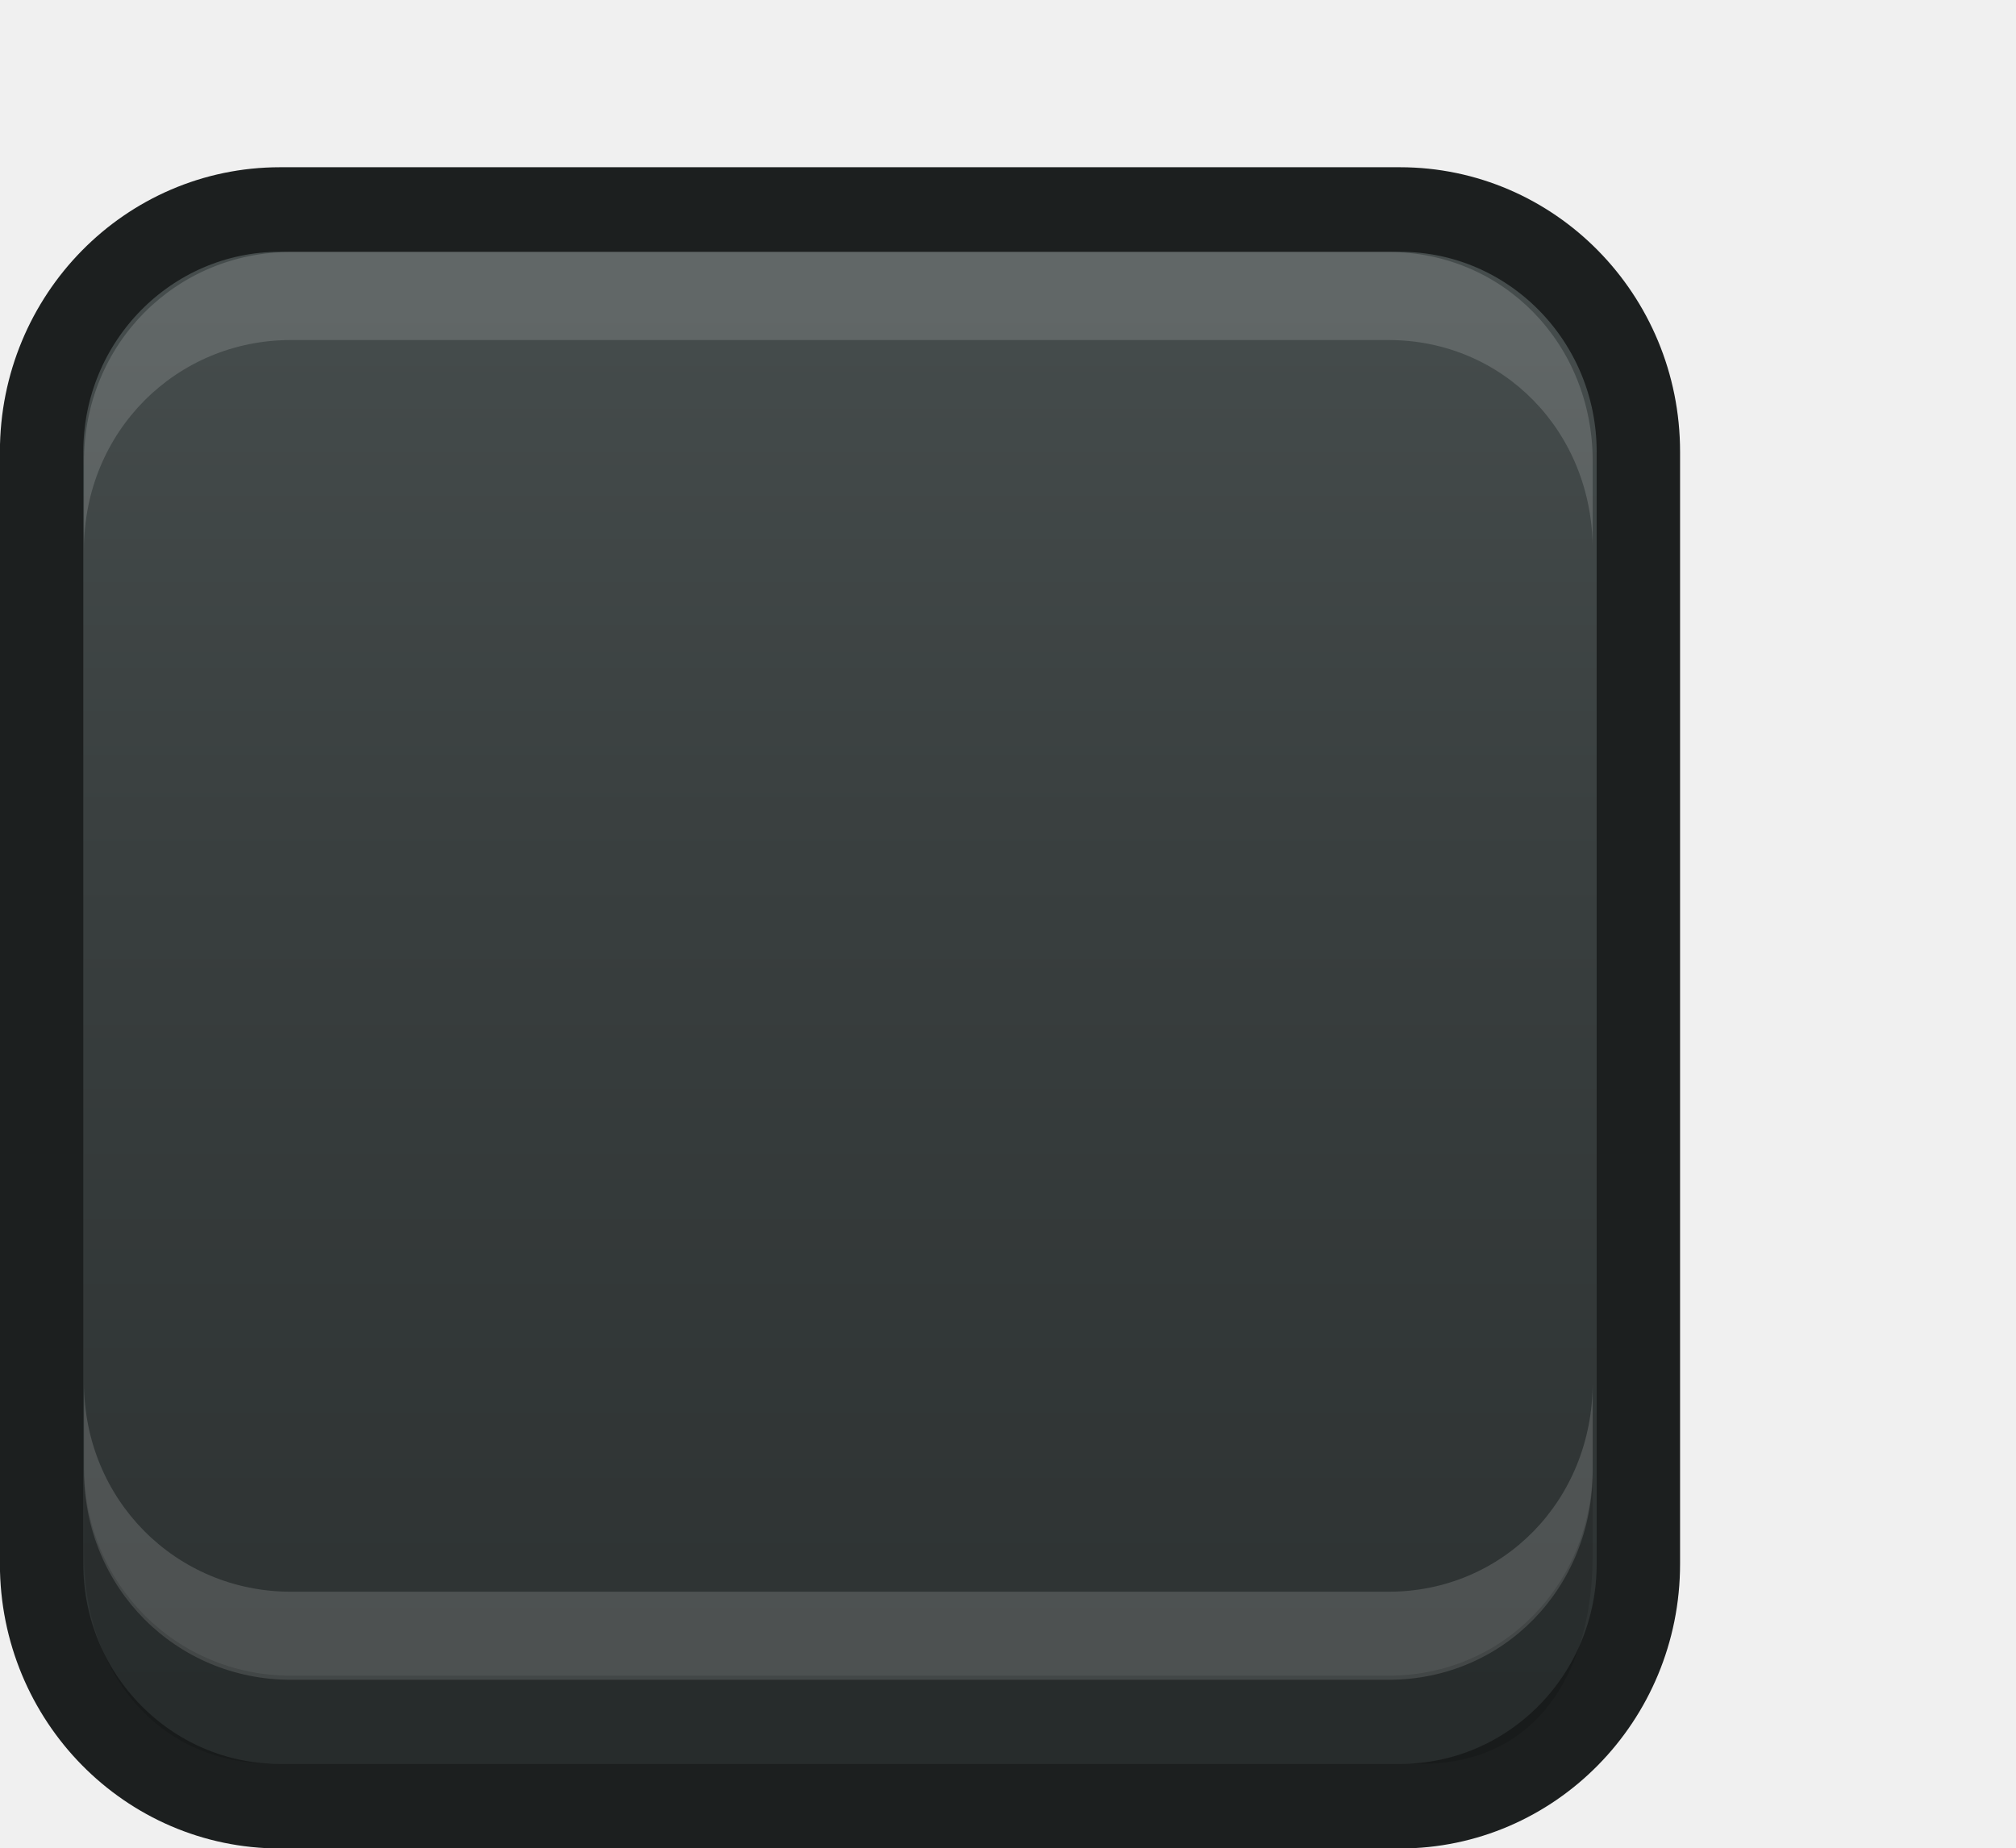
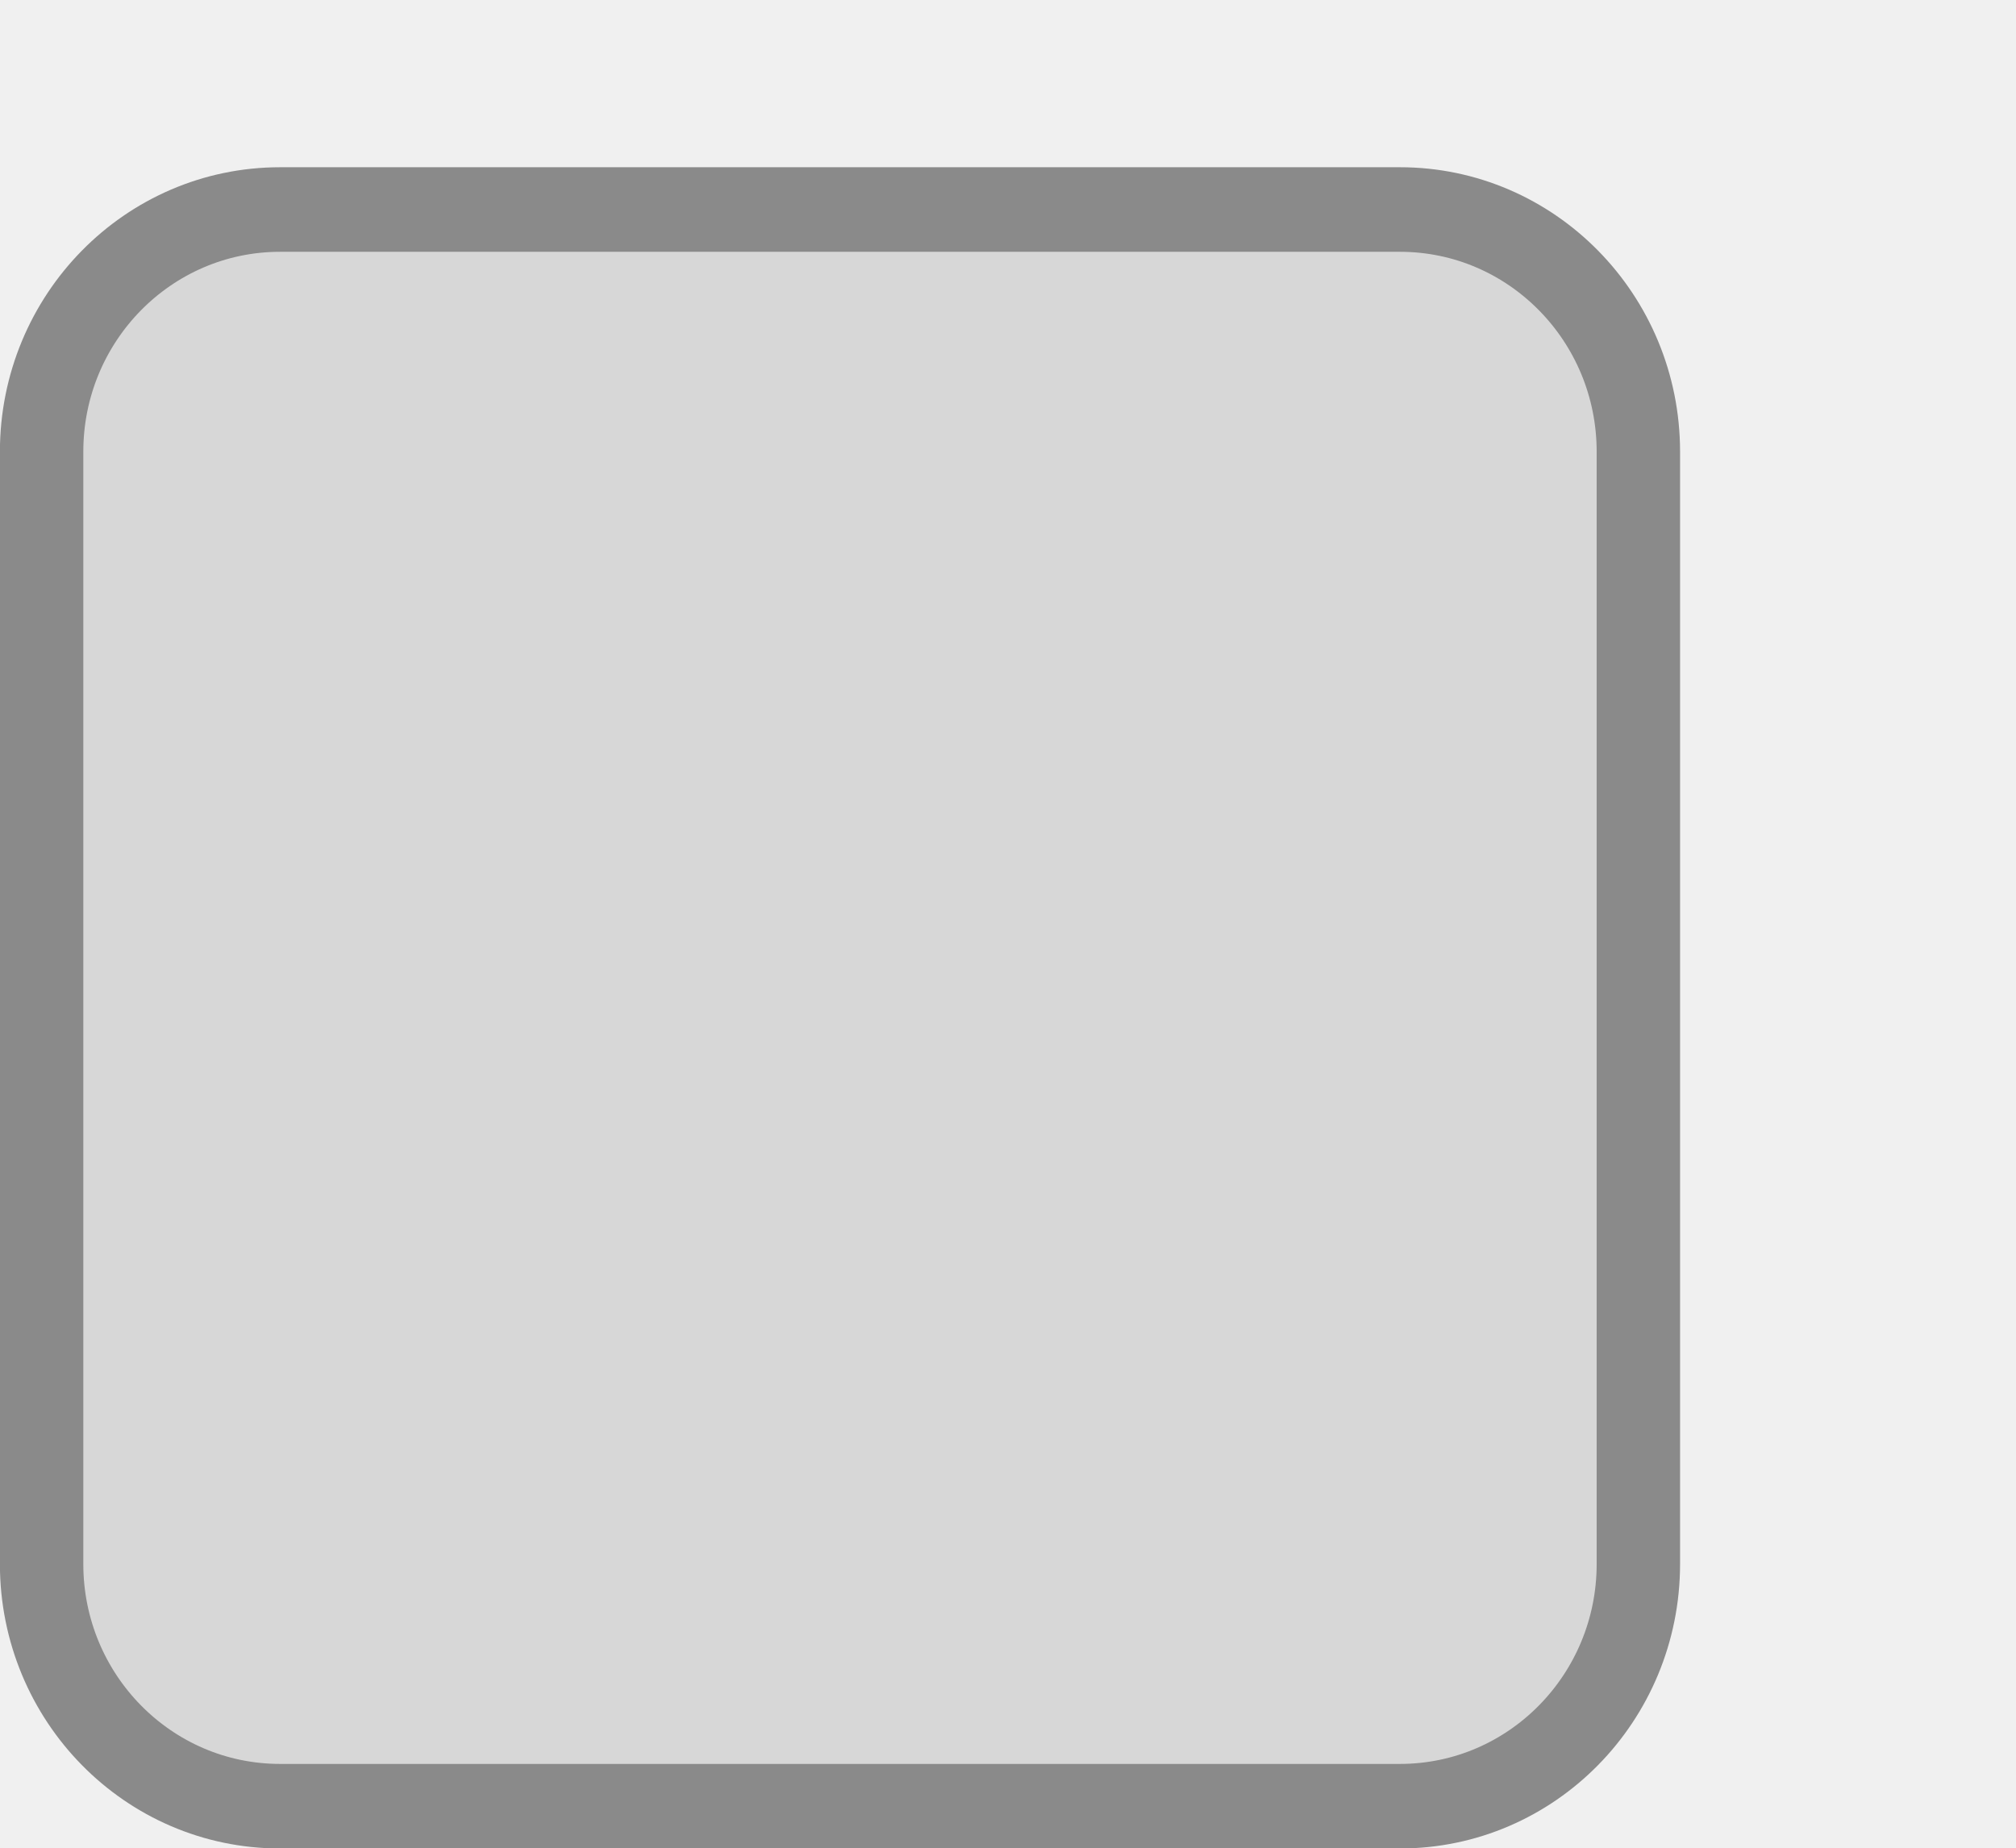
<svg xmlns="http://www.w3.org/2000/svg" xmlns:xlink="http://www.w3.org/1999/xlink" width="24" height="22" id="svg3199" version="1.1">
  <defs id="defs3201">
    <linearGradient id="linearGradient10013-4-63-6">
      <stop style="stop-color:#333333;stop-opacity:1;" offset="0" id="stop10015-2-76-1" />
      <stop style="stop-color:#292929;stop-opacity:1" offset="1" id="stop10017-46-15-8" />
    </linearGradient>
    <linearGradient id="linearGradient10597-5">
      <stop style="stop-color:#16191a;stop-opacity:1;" offset="0" id="stop10599-2" />
      <stop style="stop-color:#2b3133;stop-opacity:1" offset="1" id="stop10601-5" />
    </linearGradient>
    <linearGradient y2="-322.164" x2="921.225" y1="-330.051" x1="921.328" gradientTransform="matrix(1.591837,0,0,0.8571429,-1456.546,275.4519)" gradientUnits="userSpaceOnUse" id="linearGradient15374" xlink:href="#linearGradient10013-4-63-6" />
    <linearGradient gradientTransform="translate(-1199.985,216.3805)" y2="-227.08" x2="1203.918" y1="-217.567" x1="1203.918" gradientUnits="userSpaceOnUse" id="linearGradient15376" xlink:href="#linearGradient10597-5" />
-     <linearGradient xlink:href="#linearGradient5581-5-2-4-6-8-7-35-8" id="linearGradient11811" gradientUnits="userSpaceOnUse" gradientTransform="matrix(3.031757,0,0,1.005317,-102.6634,-0.8215338)" x1="63.569" y1="127.161" x2="63.569" y2="152.662" />
    <linearGradient id="linearGradient5581-5-2-4-6-8-7-35-8">
      <stop id="stop5583-0-92-8-0-7-6-5-1" offset="0" style="stop-color:#454c4c;stop-opacity:1;" />
      <stop style="stop-color:#393f3f;stop-opacity:1;" offset="0.4" id="stop5585-4-7-2-7-9-9-92-0" />
      <stop id="stop5587-6-7-2-0-3-1-21-5" offset="1" style="stop-color:#2d3232;stop-opacity:1;" />
    </linearGradient>
  </defs>
  <g id="layer1" transform="translate(-342.5,-521.3622)">
    <g style="display:inline" id="use5671" transform="matrix(1.359411,0,0,1.356424,319.2059,481.9945)">
-       <rect transform="matrix(0.4730478,0,0,0.4807373,-6.360704,-29.39622)" rx="4.414" y="125.346" x="50.44" height="29.154" width="29.56" id="rect11803" style="color:#000000;fill:url(#linearGradient11811);fill-opacity:1;stroke:#1c1f1f;stroke-width:1.544;stroke-linecap:butt;stroke-linejoin:round;stroke-miterlimit:4;stroke-opacity:1;stroke-dasharray:none;stroke-dashoffset:0;marker:none;visibility:visible;display:inline;overflow:visible;enable-background:accumulate" ry="4.423" />
-       <path id="path11809" d="m 17.871,33.844 0,-0.773 c 0,-1.031 0.807,-1.836 1.812,-1.836 l 9.612,0 c 1.005,0 1.788,0.805 1.788,1.836 l 0,0.773 c 0,-1.031 -0.783,-1.836 -1.788,-1.836 l -9.612,0 c -1.005,0 -1.812,0.805 -1.812,1.836 z" style="font-size:medium;font-style:normal;font-variant:normal;font-weight:normal;font-stretch:normal;text-indent:0;text-align:start;text-decoration:none;line-height:normal;letter-spacing:normal;word-spacing:normal;text-transform:none;direction:ltr;block-progression:tb;writing-mode:lr-tb;text-anchor:start;baseline-shift:baseline;opacity:0.15;color:#000000;fill:#ffffff;fill-opacity:1;fill-rule:nonzero;stroke:none;stroke-width:1;marker:none;visibility:visible;display:inline;overflow:visible;enable-background:accumulate;font-family:Sans;-inkscape-font-specification:Sans" />
-       <path style="font-size:medium;font-style:normal;font-variant:normal;font-weight:normal;font-stretch:normal;text-indent:0;text-align:start;text-decoration:none;line-height:normal;letter-spacing:normal;word-spacing:normal;text-transform:none;direction:ltr;block-progression:tb;writing-mode:lr-tb;text-anchor:start;baseline-shift:baseline;opacity:0.15;color:#000000;fill:#ffffff;fill-opacity:1;fill-rule:nonzero;stroke:none;stroke-width:1;marker:none;visibility:visible;display:inline;overflow:visible;enable-background:accumulate;font-family:Sans;-inkscape-font-specification:Sans" d="m 17.871,41.159 0,0.773 c 0,1.031 0.807,1.836 1.812,1.836 l 9.612,0 c 1.005,0 1.788,-0.805 1.788,-1.836 l 0,-0.773 c 0,1.031 -0.783,1.836 -1.788,1.836 l -9.612,0 c -1.005,0 -1.812,-0.805 -1.812,-1.836 z" id="path11867" />
-       <path id="path11869" d="m 17.871,41.896 0,0.773 c 0,1.031 0.645,1.836 1.649,1.836 l 10.068,0 c 1.005,0 1.495,-0.805 1.495,-1.836 l 0,-0.773 c 0,1.031 -0.783,1.836 -1.788,1.836 l -9.612,0 c -1.005,0 -1.812,-0.805 -1.812,-1.836 z" style="font-size:medium;font-style:normal;font-variant:normal;font-weight:normal;font-stretch:normal;text-indent:0;text-align:start;text-decoration:none;line-height:normal;letter-spacing:normal;word-spacing:normal;text-transform:none;direction:ltr;block-progression:tb;writing-mode:lr-tb;text-anchor:start;baseline-shift:baseline;opacity:0.15;color:#000000;fill:#000000;fill-opacity:0.853;fill-rule:nonzero;stroke:none;stroke-width:1;marker:none;visibility:visible;display:inline;overflow:visible;enable-background:accumulate;font-family:Sans;-inkscape-font-specification:Sans" />
+       <rect transform="matrix(0.4730478,0,0,0.4807373,-6.360704,-29.39622)" rx="4.414" y="125.346" x="50.44" height="29.154" width="29.56" id="rect11803" style="color:#000000;display:inline;overflow:visible;visibility:visible;fill:#7f7f7f;fill-opacity:0.22;stroke:#8a8a8a;stroke-width:1.544;stroke-linecap:butt;stroke-linejoin:round;stroke-miterlimit:4;stroke-dasharray:none;stroke-dashoffset:0;stroke-opacity:1;marker:none;enable-background:accumulate" ry="4.423" />
+       <path id="path11809" d="m 17.871,33.844 v -0.773 c 0,-1.031 0.807,-1.836 1.812,-1.836 h 9.612 c 1.005,0 1.788,0.805 1.788,1.836 v 0.773 c 0,-1.031 -0.783,-1.836 -1.788,-1.836 h -9.612 c -1.005,0 -1.812,0.805 -1.812,1.836 z" style="color:#000000;font-style:normal;font-variant:normal;font-weight:normal;font-stretch:normal;font-size:medium;line-height:normal;font-family:Sans;-inkscape-font-specification:Sans;text-indent:0;text-align:start;text-decoration:none;text-decoration-line:none;letter-spacing:normal;word-spacing:normal;text-transform:none;writing-mode:lr-tb;direction:ltr;baseline-shift:baseline;text-anchor:start;display:none;overflow:visible;visibility:visible;opacity:0.15;fill:#ffffff;fill-opacity:1;fill-rule:nonzero;stroke:none;stroke-width:1;marker:none;enable-background:accumulate" />
+       <path style="color:#000000;font-style:normal;font-variant:normal;font-weight:normal;font-stretch:normal;font-size:medium;line-height:normal;font-family:Sans;-inkscape-font-specification:Sans;text-indent:0;text-align:start;text-decoration:none;text-decoration-line:none;letter-spacing:normal;word-spacing:normal;text-transform:none;writing-mode:lr-tb;direction:ltr;baseline-shift:baseline;text-anchor:start;display:none;overflow:visible;visibility:visible;opacity:0.15;fill:#ffffff;fill-opacity:1;fill-rule:nonzero;stroke:none;stroke-width:1;marker:none;enable-background:accumulate" d="m 17.871,41.159 v 0.773 c 0,1.031 0.807,1.836 1.812,1.836 h 9.612 c 1.005,0 1.788,-0.805 1.788,-1.836 v -0.773 c 0,1.031 -0.783,1.836 -1.788,1.836 h -9.612 c -1.005,0 -1.812,-0.805 -1.812,-1.836 z" id="path11867" />
+       <path id="path11869" d="m 17.871,41.896 v 0.773 c 0,1.031 0.645,1.836 1.649,1.836 h 10.068 c 1.005,0 1.495,-0.805 1.495,-1.836 v -0.773 c 0,1.031 -0.783,1.836 -1.788,1.836 h -9.612 c -1.005,0 -1.812,-0.805 -1.812,-1.836 z" style="color:#000000;font-style:normal;font-variant:normal;font-weight:normal;font-stretch:normal;font-size:medium;line-height:normal;font-family:Sans;-inkscape-font-specification:Sans;text-indent:0;text-align:start;text-decoration:none;text-decoration-line:none;letter-spacing:normal;word-spacing:normal;text-transform:none;writing-mode:lr-tb;direction:ltr;baseline-shift:baseline;text-anchor:start;display:none;overflow:visible;visibility:visible;opacity:0.15;fill:#000000;fill-opacity:0.853;fill-rule:nonzero;stroke:none;stroke-width:1;marker:none;enable-background:accumulate" />
    </g>
-     <rect style="color:#000000;fill:none;stroke:none;stroke-width:2;marker:none;visibility:visible;display:inline;overflow:visible;enable-background:accumulate" id="rect17347" width="21.944" height="21.944" x="342.299" y="521.584" />
+     <rect style="color:#000000;display:inline;overflow:visible;visibility:visible;fill:none;stroke:none;stroke-width:2;marker:none;enable-background:accumulate" id="rect17347" width="21.944" height="21.944" x="342.299" y="521.584" />
  </g>
</svg>
